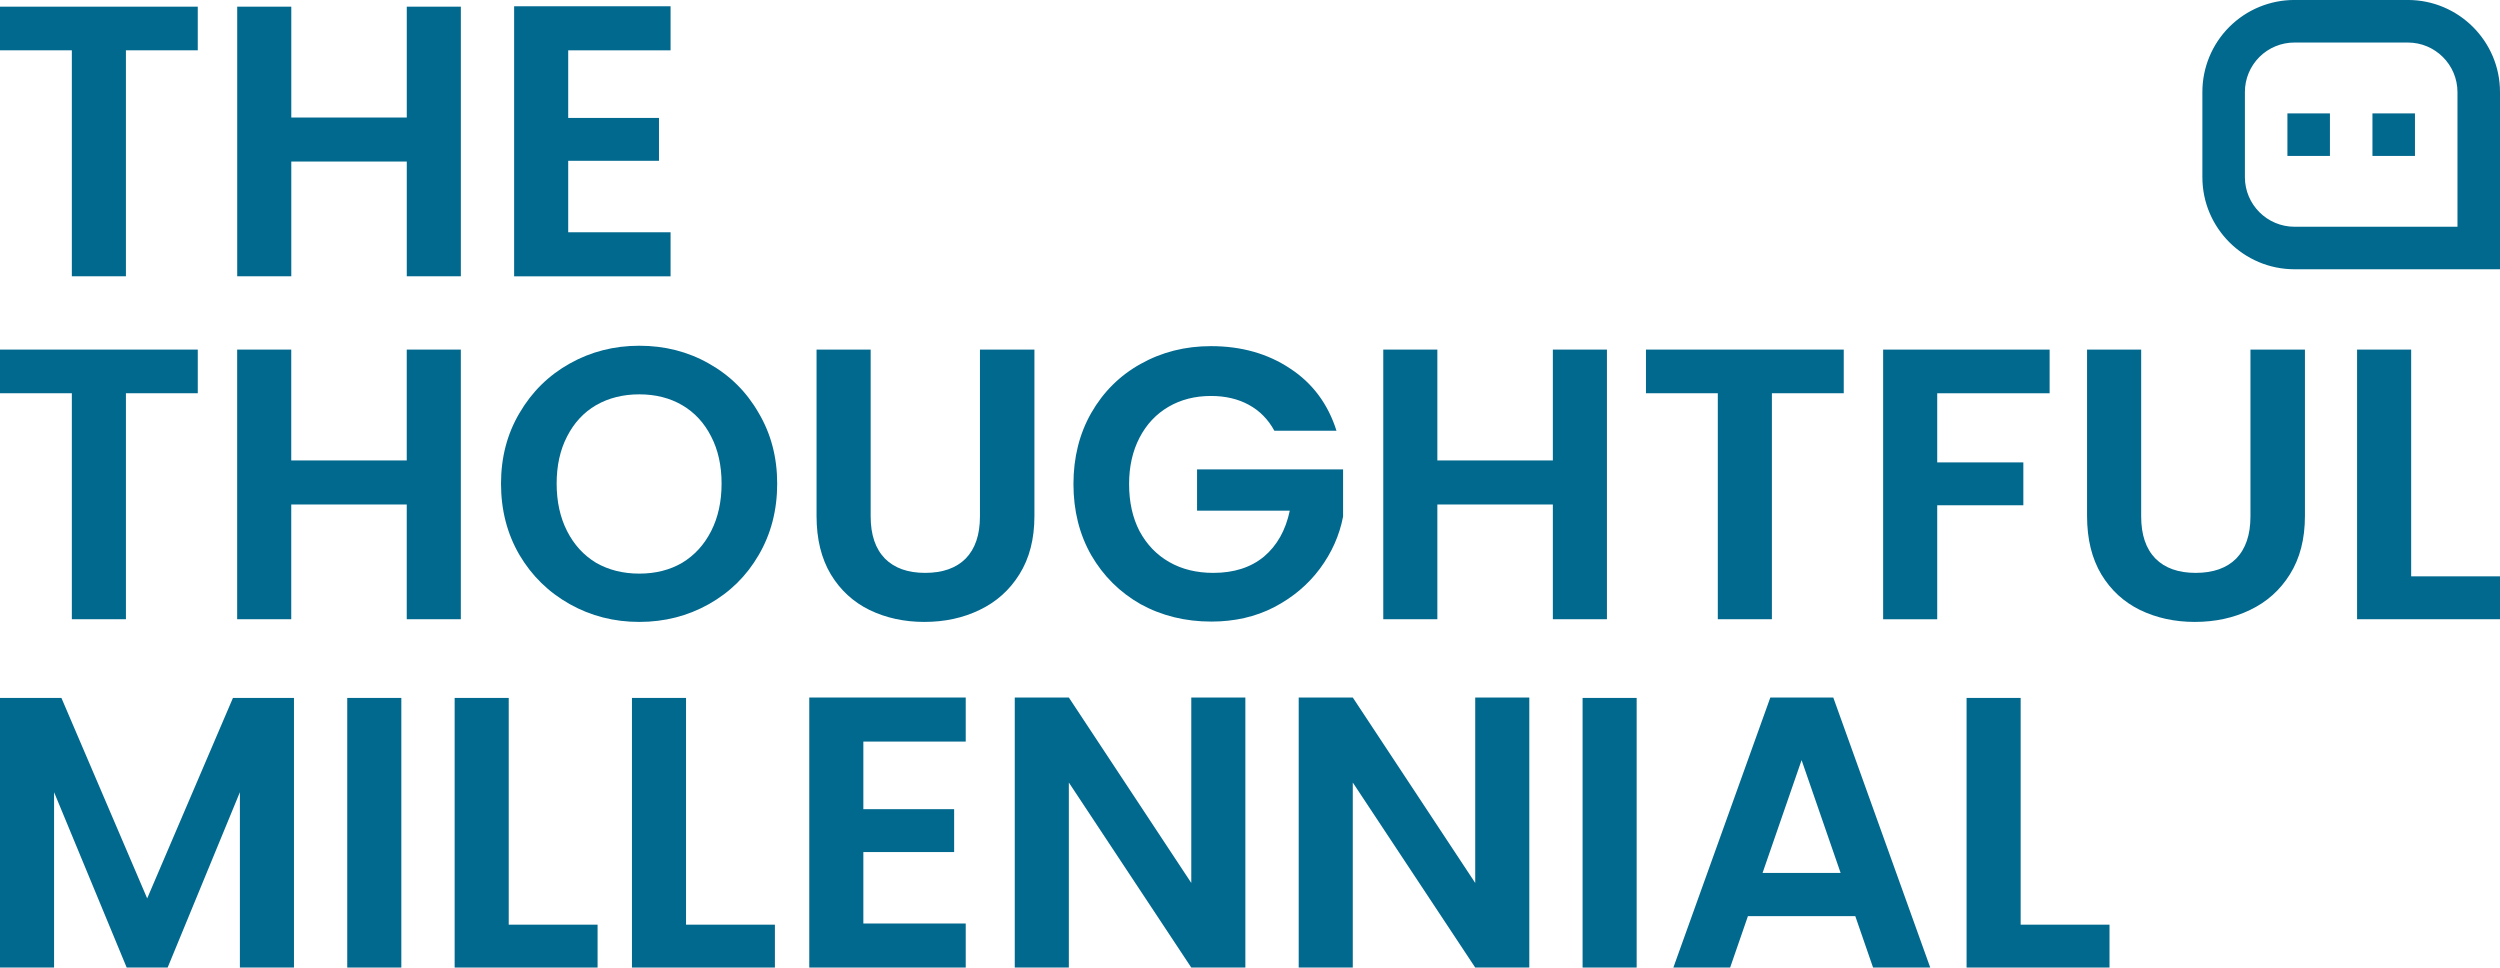
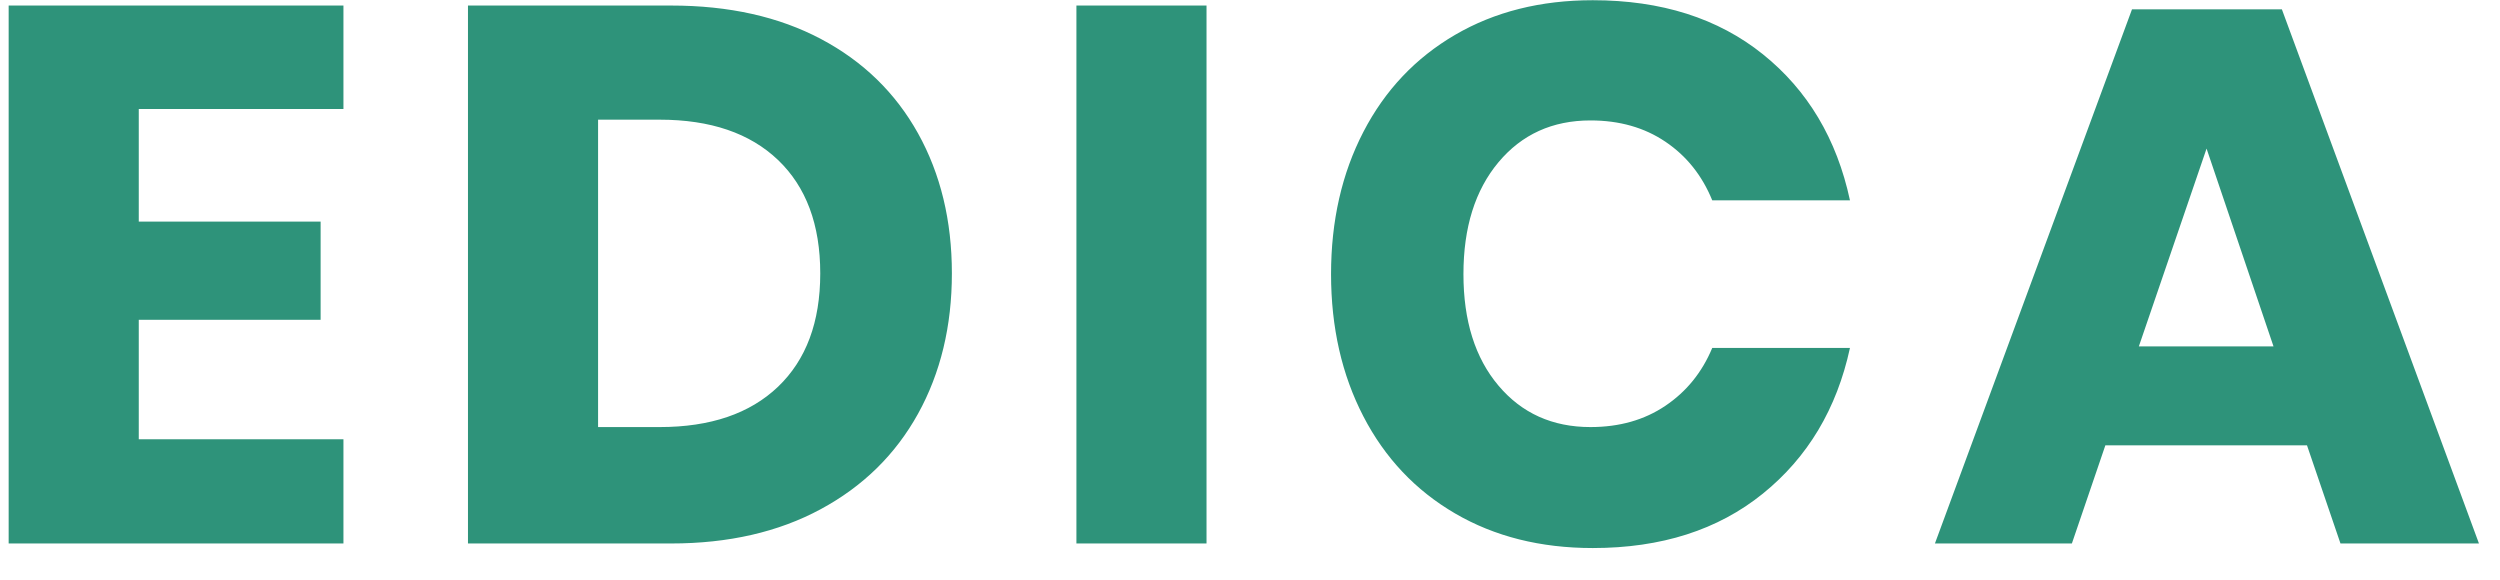
- <svg xmlns="http://www.w3.org/2000/svg" width="27.346mm" height="10.583mm" viewBox="0 0 27.346 10.583" version="1.1" id="svg8">
-   <defs id="defs2" />
-   <g id="layer1" transform="translate(793.5999,-94.02623)">
-     <g id="g902" transform="matrix(0.418221,0,0,0.418221,-461.6998,60.85964)">
-       <path id="path908" d="m -735.812,81.711 a 2.22,2.22 0 0 1 2.224,-2.222 h 2.965 c 1.228,0 2.224,0.999 2.224,2.222 v 4.45 h -5.189 c -1.228,0 -2.224,-0.999 -2.224,-2.222 z m 6.672,3.709 v -3.709 a 1.484,1.484 0 0 0 -1.483,-1.48 h -2.965 a 1.479,1.479 0 0 0 -1.483,1.48 v 2.229 a 1.484,1.484 0 0 0 1.483,1.48 z m -2.224,-2.965 h 0.741 v 0.741 h -0.741 z m -2.224,0 h 0.741 v 0.741 h -0.741 z" style="fill:#01688e;fill-opacity:1;stroke:#01688e;stroke-width:0.371;stroke-opacity:1" />
-       <g aria-label="THOUGHTFUL" style="font-style:normal;font-weight:normal;font-size:12.629px;line-height:1.25;font-family:sans-serif;letter-spacing:0px;word-spacing:0px;fill:#01688e;fill-opacity:1;stroke:none;stroke-width:0.316" id="text843" transform="matrix(0.8,0,0,0.8,-158.72,20.92191)">
-         <path d="m -787.134,84.407 v 1.427 h -2.349 v 7.388 h -1.768 v -7.388 h -2.349 v -1.427 z" style="font-style:normal;font-variant:normal;font-weight:600;font-stretch:normal;font-family:Poppins;-inkscape-font-specification:'Poppins Semi-Bold';fill:#01688e;fill-opacity:1;stroke-width:0.316" id="path923" />
-         <path d="m -778.534,84.407 v 8.815 h -1.768 v -3.751 h -3.776 v 3.751 h -1.768 v -8.815 h 1.768 v 3.624 h 3.776 v -3.624 z" style="font-style:normal;font-variant:normal;font-weight:600;font-stretch:normal;font-family:Poppins;-inkscape-font-specification:'Poppins Semi-Bold';fill:#01688e;fill-opacity:1;stroke-width:0.316" id="path925" />
-         <path d="m -772.699,93.31 q -1.238,0 -2.273,-0.581 -1.036,-0.581 -1.642,-1.604 -0.606,-1.036 -0.606,-2.336 0,-1.288 0.606,-2.311 0.606,-1.036 1.642,-1.616 1.036,-0.581 2.273,-0.581 1.25,0 2.273,0.581 1.036,0.581 1.629,1.616 0.606,1.023 0.606,2.311 0,1.301 -0.606,2.336 -0.594,1.023 -1.629,1.604 -1.036,0.581 -2.273,0.581 z m 0,-1.579 q 0.796,0 1.402,-0.354 0.606,-0.366 0.947,-1.036 0.341,-0.669 0.341,-1.553 0,-0.884 -0.341,-1.541 -0.341,-0.669 -0.947,-1.023 -0.606,-0.354 -1.402,-0.354 -0.796,0 -1.414,0.354 -0.606,0.354 -0.947,1.023 -0.341,0.657 -0.341,1.541 0,0.884 0.341,1.553 0.341,0.669 0.947,1.036 0.619,0.354 1.414,0.354 z" style="font-style:normal;font-variant:normal;font-weight:600;font-stretch:normal;font-family:Poppins;-inkscape-font-specification:'Poppins Semi-Bold';fill:#01688e;fill-opacity:1;stroke-width:0.316" id="path927" />
-         <path d="m -765.135,84.407 v 5.456 q 0,0.897 0.467,1.377 0.467,0.467 1.313,0.467 0.859,0 1.326,-0.467 0.467,-0.48 0.467,-1.377 v -5.456 h 1.781 v 5.443 q 0,1.124 -0.493,1.907 -0.48,0.77 -1.301,1.162 -0.808,0.391 -1.806,0.391 -0.985,0 -1.793,-0.391 -0.796,-0.391 -1.263,-1.162 -0.467,-0.783 -0.467,-1.907 v -5.443 z" style="font-style:normal;font-variant:normal;font-weight:600;font-stretch:normal;font-family:Poppins;-inkscape-font-specification:'Poppins Semi-Bold';fill:#01688e;fill-opacity:1;stroke-width:0.316" id="path929" />
-         <path d="m -751.937,87.059 q -0.303,-0.556 -0.834,-0.846 -0.53,-0.29 -1.238,-0.29 -0.783,0 -1.389,0.354 -0.606,0.354 -0.947,1.01 -0.341,0.657 -0.341,1.515 0,0.884 0.341,1.541 0.354,0.657 0.972,1.01 0.619,0.354 1.44,0.354 1.01,0 1.654,-0.53 0.644,-0.543 0.846,-1.503 h -3.031 v -1.351 h 4.774 v 1.541 q -0.177,0.922 -0.758,1.705 -0.581,0.783 -1.503,1.263 -0.909,0.467 -2.046,0.467 -1.276,0 -2.311,-0.568 -1.023,-0.581 -1.616,-1.604 -0.581,-1.023 -0.581,-2.324 0,-1.301 0.581,-2.324 0.594,-1.036 1.616,-1.604 1.036,-0.581 2.298,-0.581 1.49,0 2.589,0.732 1.099,0.72 1.515,2.033 z" style="font-style:normal;font-variant:normal;font-weight:600;font-stretch:normal;font-family:Poppins;-inkscape-font-specification:'Poppins Semi-Bold';fill:#01688e;fill-opacity:1;stroke-width:0.316" id="path931" />
-         <path d="m -741.064,84.407 v 8.815 h -1.768 v -3.751 h -3.776 v 3.751 h -1.768 v -8.815 h 1.768 v 3.624 h 3.776 v -3.624 z" style="font-style:normal;font-variant:normal;font-weight:600;font-stretch:normal;font-family:Poppins;-inkscape-font-specification:'Poppins Semi-Bold';fill:#01688e;fill-opacity:1;stroke-width:0.316" id="path933" />
-         <path d="m -733.322,84.407 v 1.427 h -2.349 v 7.388 h -1.768 v -7.388 h -2.349 v -1.427 z" style="font-style:normal;font-variant:normal;font-weight:600;font-stretch:normal;font-family:Poppins;-inkscape-font-specification:'Poppins Semi-Bold';fill:#01688e;fill-opacity:1;stroke-width:0.316" id="path935" />
-         <path d="m -726.591,84.407 v 1.427 h -3.675 v 2.261 h 2.816 v 1.402 h -2.816 v 3.726 h -1.768 v -8.815 z" style="font-style:normal;font-variant:normal;font-weight:600;font-stretch:normal;font-family:Poppins;-inkscape-font-specification:'Poppins Semi-Bold';fill:#01688e;fill-opacity:1;stroke-width:0.316" id="path937" />
-         <path d="m -723.598,84.407 v 5.456 q 0,0.897 0.467,1.377 0.467,0.467 1.313,0.467 0.859,0 1.326,-0.467 0.467,-0.48 0.467,-1.377 v -5.456 h 1.781 v 5.443 q 0,1.124 -0.493,1.907 -0.48,0.77 -1.301,1.162 -0.808,0.391 -1.806,0.391 -0.985,0 -1.793,-0.391 -0.796,-0.391 -1.263,-1.162 -0.467,-0.783 -0.467,-1.907 v -5.443 z" style="font-style:normal;font-variant:normal;font-weight:600;font-stretch:normal;font-family:Poppins;-inkscape-font-specification:'Poppins Semi-Bold';fill:#01688e;fill-opacity:1;stroke-width:0.316" id="path939" />
-         <path d="m -714.771,91.82 h 2.905 v 1.402 h -4.673 v -8.815 h 1.768 z" style="font-style:normal;font-variant:normal;font-weight:600;font-stretch:normal;font-family:Poppins;-inkscape-font-specification:'Poppins Semi-Bold';fill:#01688e;fill-opacity:1;stroke-width:0.316" id="path941" />
-       </g>
-       <g aria-label="THE" style="font-style:normal;font-weight:normal;font-size:12.629px;line-height:1.25;font-family:sans-serif;letter-spacing:0px;word-spacing:0px;fill:#01688e;fill-opacity:1;stroke:none;stroke-width:0.316" id="text843-3" transform="matrix(0.8888889,0,0,0.8888889,-88.17776,11.62328)">
-         <path d="m -787.781,76.337 v 1.284 h -2.114 v 6.649 h -1.591 v -6.649 h -2.114 v -1.284 z" style="font-style:normal;font-variant:normal;font-weight:600;font-stretch:normal;font-family:Poppins;-inkscape-font-specification:'Poppins Semi-Bold';fill:#01688e;fill-opacity:1;stroke-width:0.284" id="path944" />
-         <path d="m -780.04,76.337 v 7.933 h -1.591 v -3.376 h -3.398 v 3.376 h -1.591 v -7.933 h 1.591 v 3.262 h 3.398 v -3.262 z" style="font-style:normal;font-variant:normal;font-weight:600;font-stretch:normal;font-family:Poppins;-inkscape-font-specification:'Poppins Semi-Bold';fill:#01688e;fill-opacity:1;stroke-width:0.284" id="path946" />
-         <path d="m -776.881,77.621 v 1.989 h 2.671 v 1.262 h -2.671 v 2.103 h 3.012 v 1.296 h -4.603 v -7.945 h 4.603 v 1.296 z" style="font-style:normal;font-variant:normal;font-weight:600;font-stretch:normal;font-family:Poppins;-inkscape-font-specification:'Poppins Semi-Bold';fill:#01688e;fill-opacity:1;stroke-width:0.284" id="path948" />
-       </g>
-       <g aria-label="MILLENNIAL" style="font-style:normal;font-weight:normal;font-size:12.629px;line-height:1.25;font-family:sans-serif;letter-spacing:0px;word-spacing:0px;fill:#01688e;fill-opacity:1;stroke:none;stroke-width:0.316" id="text843-35" transform="matrix(0.8,0,0,0.8,-158.72,20.92191)">
-         <path d="m -783.989,95.795 v 8.815 h -1.768 v -5.733 l -2.362,5.733 h -1.339 l -2.374,-5.733 v 5.733 h -1.768 v -8.815 h 2.008 l 2.804,6.554 2.804,-6.554 z" style="font-style:normal;font-variant:normal;font-weight:600;font-stretch:normal;font-family:Poppins;-inkscape-font-specification:'Poppins Semi-Bold';fill:#01688e;fill-opacity:1;stroke-width:0.316" id="path951" />
-         <path d="m -780.479,95.795 v 8.815 h -1.768 v -8.815 z" style="font-style:normal;font-variant:normal;font-weight:600;font-stretch:normal;font-family:Poppins;-inkscape-font-specification:'Poppins Semi-Bold';fill:#01688e;fill-opacity:1;stroke-width:0.316" id="path953" />
-         <path d="m -776.968,103.208 h 2.905 v 1.402 h -4.673 v -8.815 h 1.768 z" style="font-style:normal;font-variant:normal;font-weight:600;font-stretch:normal;font-family:Poppins;-inkscape-font-specification:'Poppins Semi-Bold';fill:#01688e;fill-opacity:1;stroke-width:0.316" id="path955" />
-         <path d="m -771.171,103.208 h 2.905 v 1.402 h -4.673 v -8.815 h 1.768 z" style="font-style:normal;font-variant:normal;font-weight:600;font-stretch:normal;font-family:Poppins;-inkscape-font-specification:'Poppins Semi-Bold';fill:#01688e;fill-opacity:1;stroke-width:0.316" id="path957" />
-         <path d="m -765.374,97.222 v 2.21 h 2.968 v 1.402 h -2.968 v 2.336 h 3.347 v 1.44 h -5.115 v -8.828 h 5.115 v 1.44 z" style="font-style:normal;font-variant:normal;font-weight:600;font-stretch:normal;font-family:Poppins;-inkscape-font-specification:'Poppins Semi-Bold';fill:#01688e;fill-opacity:1;stroke-width:0.316" id="path959" />
-         <path d="m -752.885,104.61 h -1.768 l -4.003,-6.049 v 6.049 h -1.768 v -8.828 h 1.768 l 4.003,6.062 v -6.062 h 1.768 z" style="font-style:normal;font-variant:normal;font-weight:600;font-stretch:normal;font-family:Poppins;-inkscape-font-specification:'Poppins Semi-Bold';fill:#01688e;fill-opacity:1;stroke-width:0.316" id="path961" />
-         <path d="m -743.602,104.61 h -1.768 l -4.003,-6.049 v 6.049 h -1.768 v -8.828 h 1.768 l 4.003,6.062 v -6.062 h 1.768 z" style="font-style:normal;font-variant:normal;font-weight:600;font-stretch:normal;font-family:Poppins;-inkscape-font-specification:'Poppins Semi-Bold';fill:#01688e;fill-opacity:1;stroke-width:0.316" id="path963" />
-         <path d="m -740.092,95.795 v 8.815 h -1.768 v -8.815 z" style="font-style:normal;font-variant:normal;font-weight:600;font-stretch:normal;font-family:Poppins;-inkscape-font-specification:'Poppins Semi-Bold';fill:#01688e;fill-opacity:1;stroke-width:0.316" id="path965" />
-         <path d="m -732.944,102.93 h -3.511 l -0.581,1.68 h -1.856 l 3.17,-8.828 h 2.058 l 3.17,8.828 h -1.869 z m -0.48,-1.414 -1.276,-3.688 -1.276,3.688 z" style="font-style:normal;font-variant:normal;font-weight:600;font-stretch:normal;font-family:Poppins;-inkscape-font-specification:'Poppins Semi-Bold';fill:#01688e;fill-opacity:1;stroke-width:0.316" id="path967" />
-         <path d="m -727.538,103.208 h 2.905 v 1.402 h -4.673 v -8.815 h 1.768 z" style="font-style:normal;font-variant:normal;font-weight:600;font-stretch:normal;font-family:Poppins;-inkscape-font-specification:'Poppins Semi-Bold';fill:#01688e;fill-opacity:1;stroke-width:0.316" id="path969" />
-       </g>
+ <svg xmlns="http://www.w3.org/2000/svg" width="69px" height="16px" viewBox="0 0 69 16" version="1.1">
+   <g id="Edica-landing-page" stroke="none" stroke-width="1" fill="none" fill-rule="evenodd">
+     <g id="Edica-landingpage_2" transform="translate(-168, -54)" fill="#2E937A" fill-rule="nonzero">
+       <path d="M177.479,69 L177.479,66.123 L171.83,66.123 L171.83,62.826 L176.849,62.826 L176.849,60.117 L171.83,60.117 L171.83,57.009 L177.479,57.009 L177.479,54.153 L168.239,54.153 L168.239,69 L177.479,69 Z M186.523,69 C188.105,69 189.481,68.685 190.649,68.055 C191.819,67.425 192.714,66.546 193.338,65.419 C193.96,64.293 194.272,63.001 194.272,61.545 C194.272,60.089 193.96,58.801 193.338,57.681 C192.714,56.561 191.822,55.693 190.66,55.077 C189.498,54.461 188.119,54.153 186.523,54.153 L186.523,54.153 L180.916,54.153 L180.916,69 L186.523,69 Z M186.208,65.787 L184.507,65.787 L184.507,57.303 L186.208,57.303 C187.608,57.303 188.696,57.674 189.474,58.416 C190.25,59.158 190.639,60.201 190.639,61.545 C190.639,62.889 190.25,63.932 189.474,64.674 C188.696,65.416 187.608,65.787 186.208,65.787 L186.208,65.787 Z M201.3,69 L201.3,54.153 L197.709,54.153 L197.709,69 L201.3,69 Z M211.961,69.126 C213.851,69.126 215.416,68.626 216.655,67.624 C217.893,66.624 218.695,65.283 219.059,63.603 L219.059,63.603 L215.258,63.603 C214.978,64.275 214.548,64.807 213.966,65.199 C213.386,65.591 212.696,65.787 211.898,65.787 C210.848,65.787 210.001,65.406 209.357,64.642 C208.713,63.88 208.391,62.854 208.391,61.566 C208.391,60.278 208.713,59.249 209.357,58.479 C210.001,57.709 210.848,57.324 211.898,57.324 C212.696,57.324 213.386,57.52 213.966,57.912 C214.548,58.304 214.978,58.843 215.258,59.529 L215.258,59.529 L219.059,59.529 C218.695,57.835 217.893,56.491 216.655,55.497 C215.416,54.503 213.851,54.006 211.961,54.006 C210.519,54.006 209.252,54.325 208.16,54.962 C207.068,55.599 206.225,56.491 205.63,57.639 C205.035,58.787 204.737,60.096 204.737,61.566 C204.737,63.036 205.035,64.345 205.63,65.493 C206.225,66.641 207.068,67.534 208.16,68.171 C209.252,68.808 210.519,69.126 211.961,69.126 Z M225.184,69 L226.108,66.291 L231.673,66.291 L232.597,69 L236.419,69 L230.98,54.258 L226.843,54.258 L221.404,69 L225.184,69 Z M230.749,63.561 L227.032,63.561 L228.901,58.101 L230.749,63.561 Z" id="EDICA" />
    </g>
  </g>
</svg>
